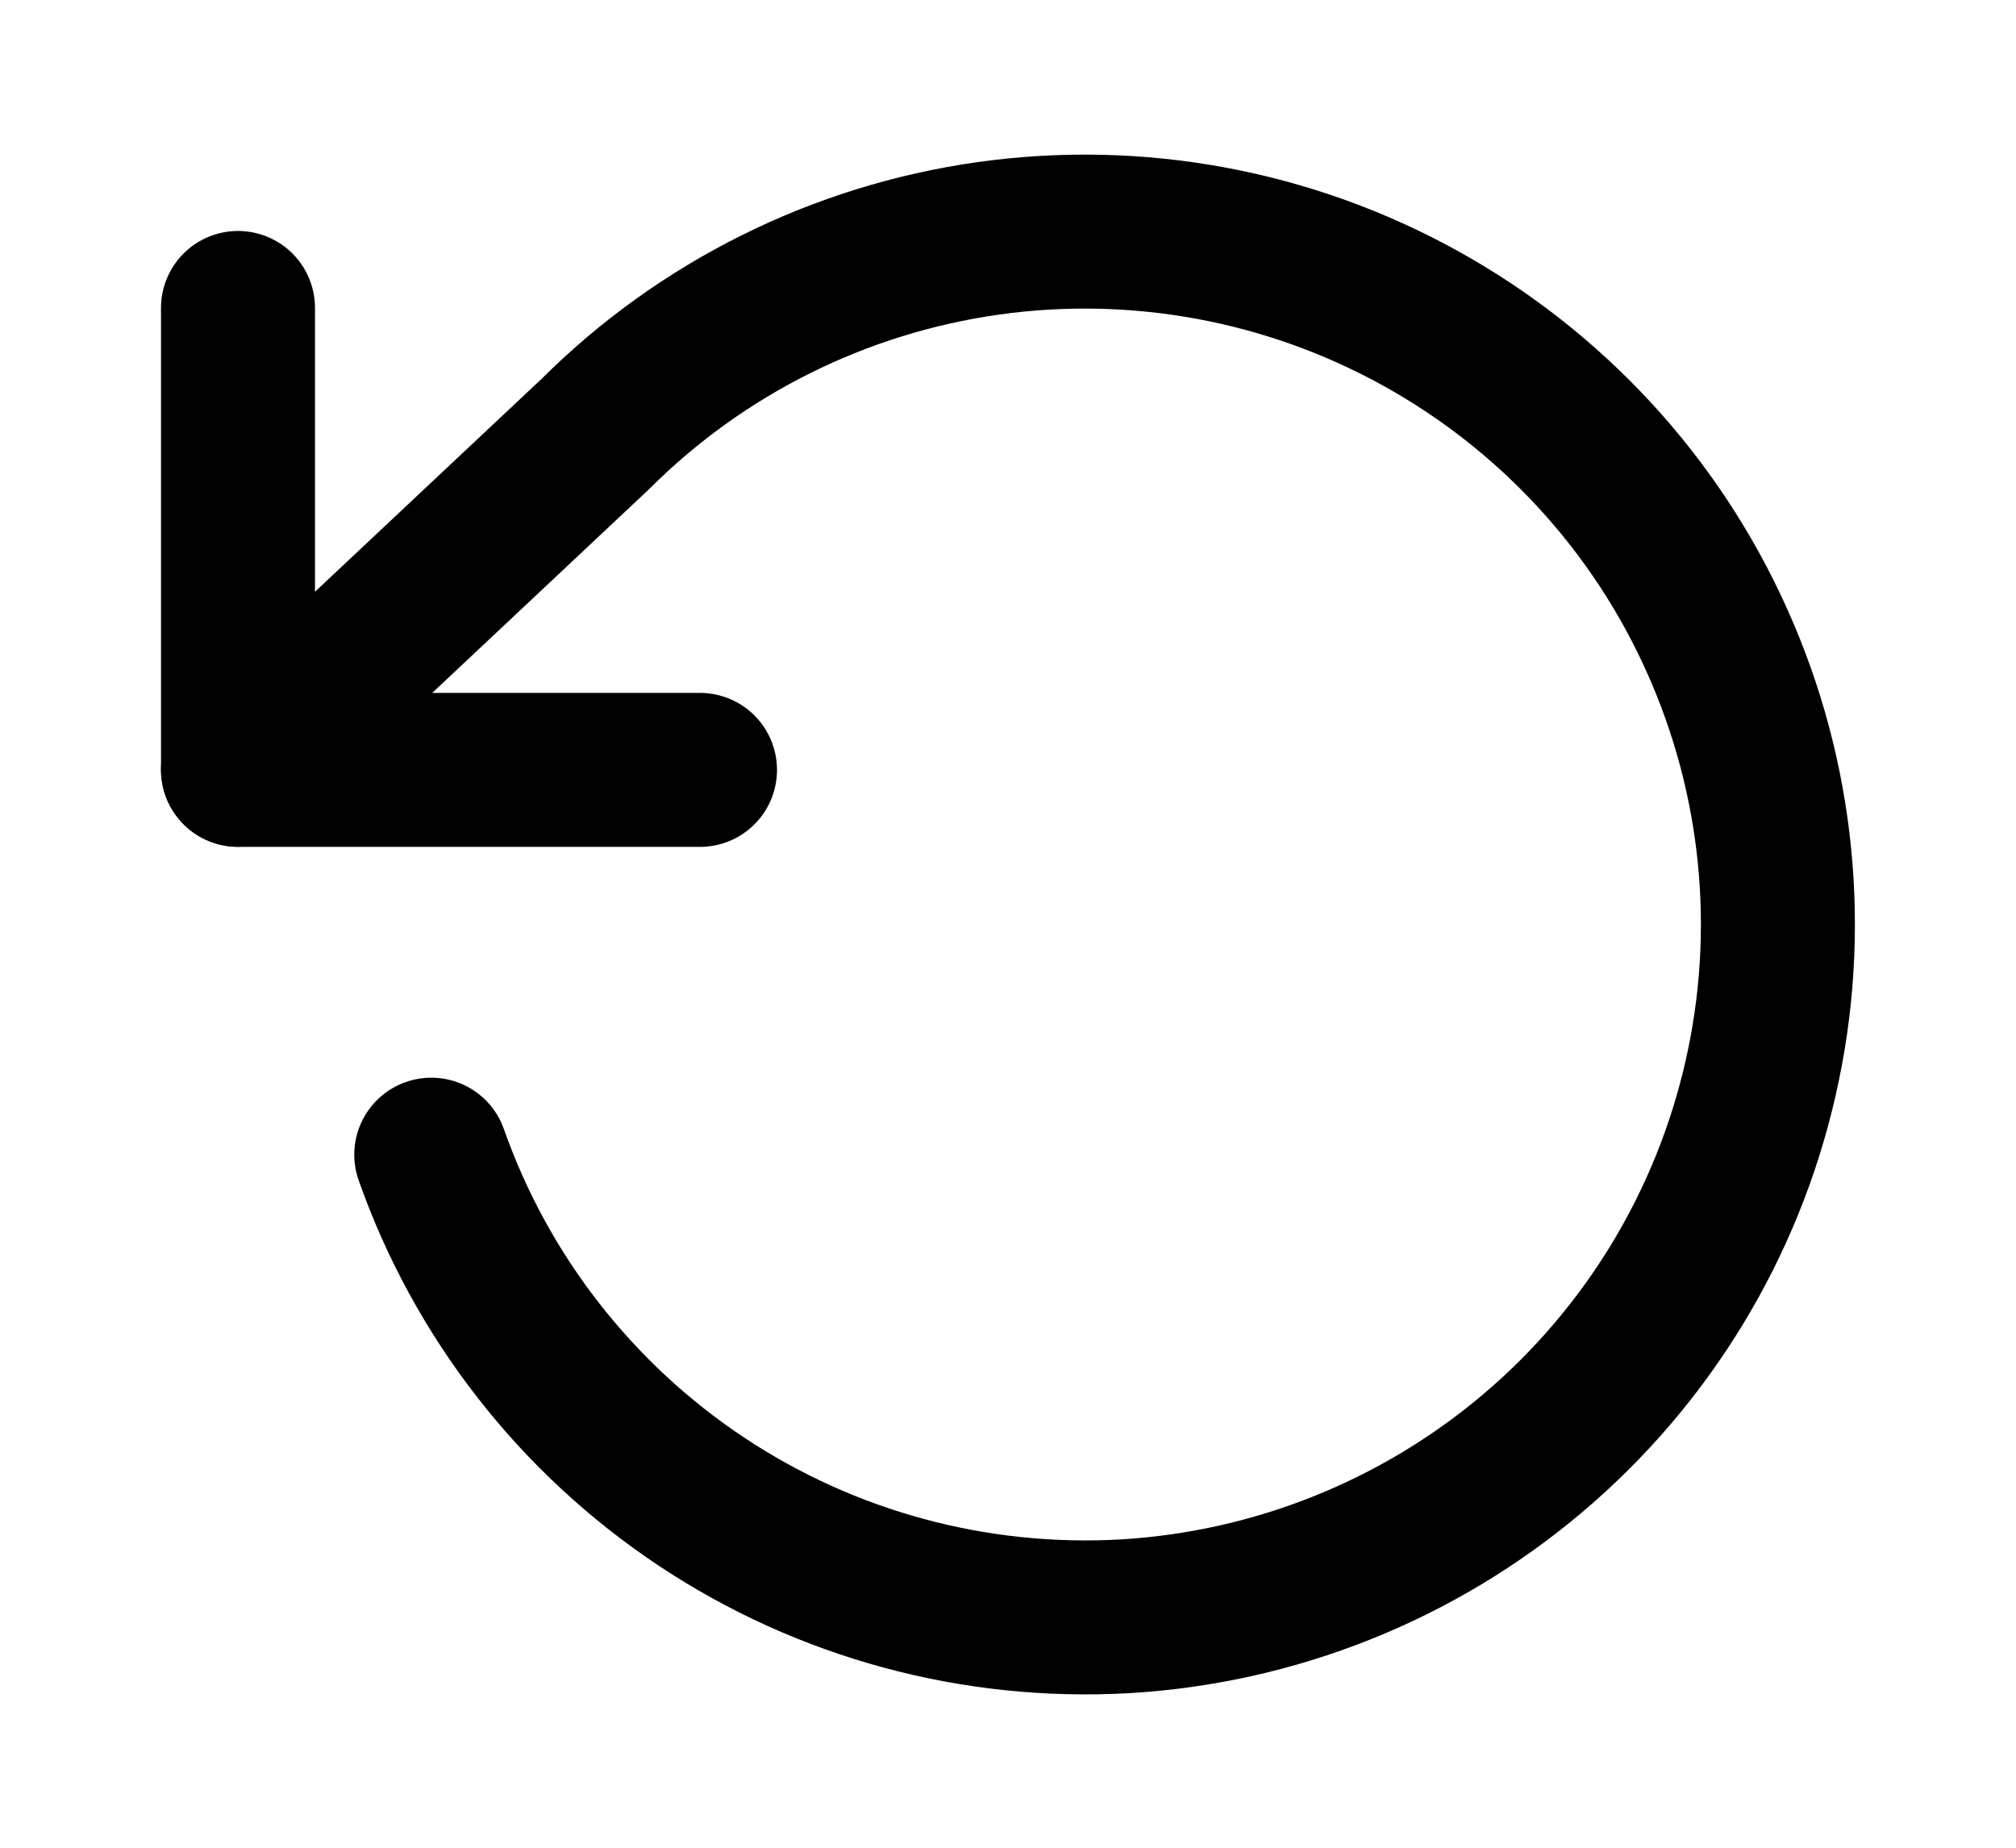
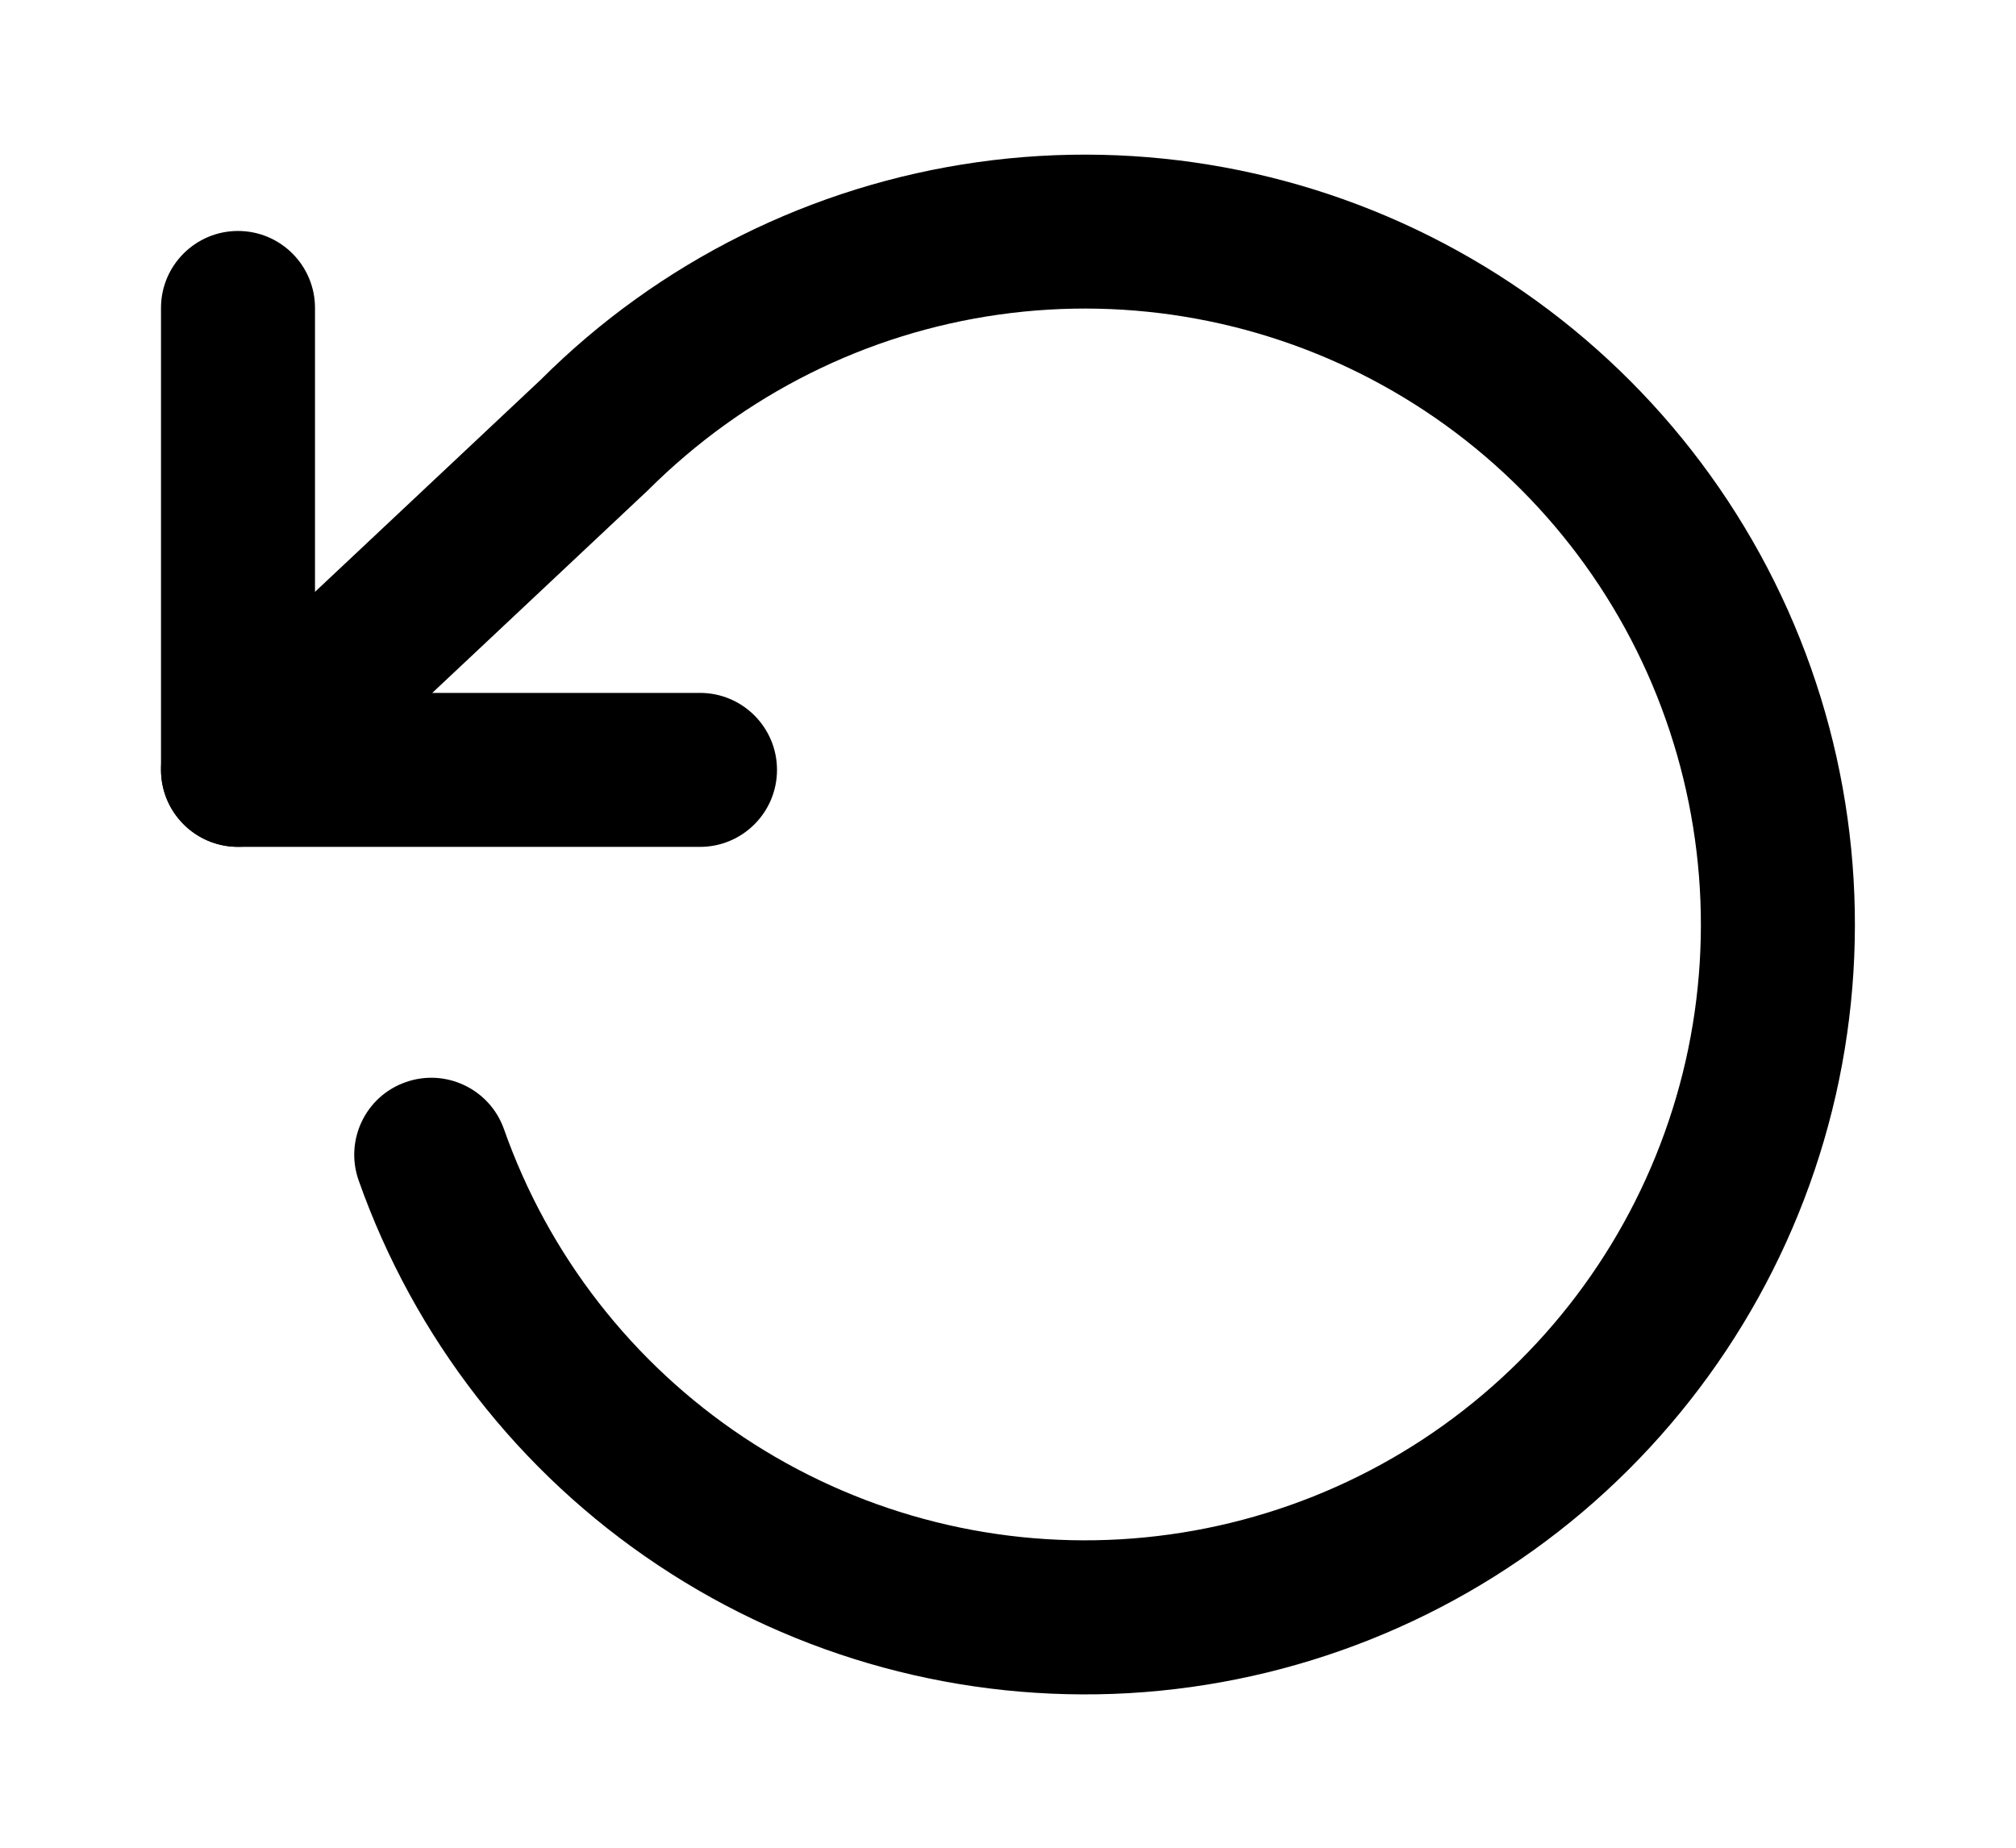
<svg xmlns="http://www.w3.org/2000/svg" width="24" height="22" viewBox="5 6 13 12" fill="none">
-   <path d="M6.5 8V11H9.5" stroke="currentColor" stroke-linecap="round" stroke-linejoin="round" />
-   <path d="M7.755 13.499C8.079 14.419 8.694 15.209 9.506 15.75C10.318 16.291 11.284 16.552 12.258 16.497C13.232 16.44 14.161 16.069 14.906 15.439C15.651 14.809 16.171 13.954 16.387 13.002C16.604 12.051 16.505 11.055 16.106 10.165C15.708 9.274 15.03 8.538 14.176 8.066C13.323 7.594 12.338 7.412 11.372 7.548C10.406 7.684 9.51 8.13 8.82 8.819L6.5 10.999" stroke="currentColor" stroke-linecap="round" stroke-linejoin="round" />
+   <path fill="currentColor" d="M6 8L6 11C6 11.276 6.224 11.5 6.5 11.5L9.5 11.5C9.776 11.5 10 11.276 10 11C10 10.724 9.776 10.5 9.5 10.5L6.5 10.5L7 11L7 8C7 7.724 6.776 7.5 6.5 7.5C6.224 7.5 6 7.724 6 8Z" />
+   <path fill="currentColor" d="M7.283 13.665C7.644 14.688 8.326 15.566 9.229 16.166C10.131 16.767 11.204 17.058 12.287 16.996C13.369 16.933 14.402 16.521 15.229 15.821C16.056 15.12 16.634 14.17 16.875 13.113C17.115 12.056 17.006 10.95 16.563 9.96C16.12 8.971 15.367 8.152 14.418 7.628C13.47 7.104 12.376 6.902 11.303 7.053C10.229 7.204 9.234 7.699 8.467 8.465L6.158 10.635C5.956 10.824 5.947 11.14 6.136 11.342C6.325 11.543 6.641 11.553 6.842 11.364L9.162 9.184C9.787 8.56 10.583 8.164 11.442 8.043C12.301 7.922 13.176 8.084 13.934 8.503C14.694 8.923 15.296 9.578 15.65 10.369C16.004 11.161 16.092 12.046 15.9 12.891C15.707 13.737 15.245 14.497 14.583 15.057C13.921 15.618 13.095 15.947 12.229 15.997C11.363 16.047 10.505 15.814 9.783 15.334C9.061 14.853 8.515 14.151 8.227 13.333C8.135 13.073 7.849 12.936 7.589 13.028C7.328 13.119 7.192 13.405 7.283 13.665Z" />
</svg>
